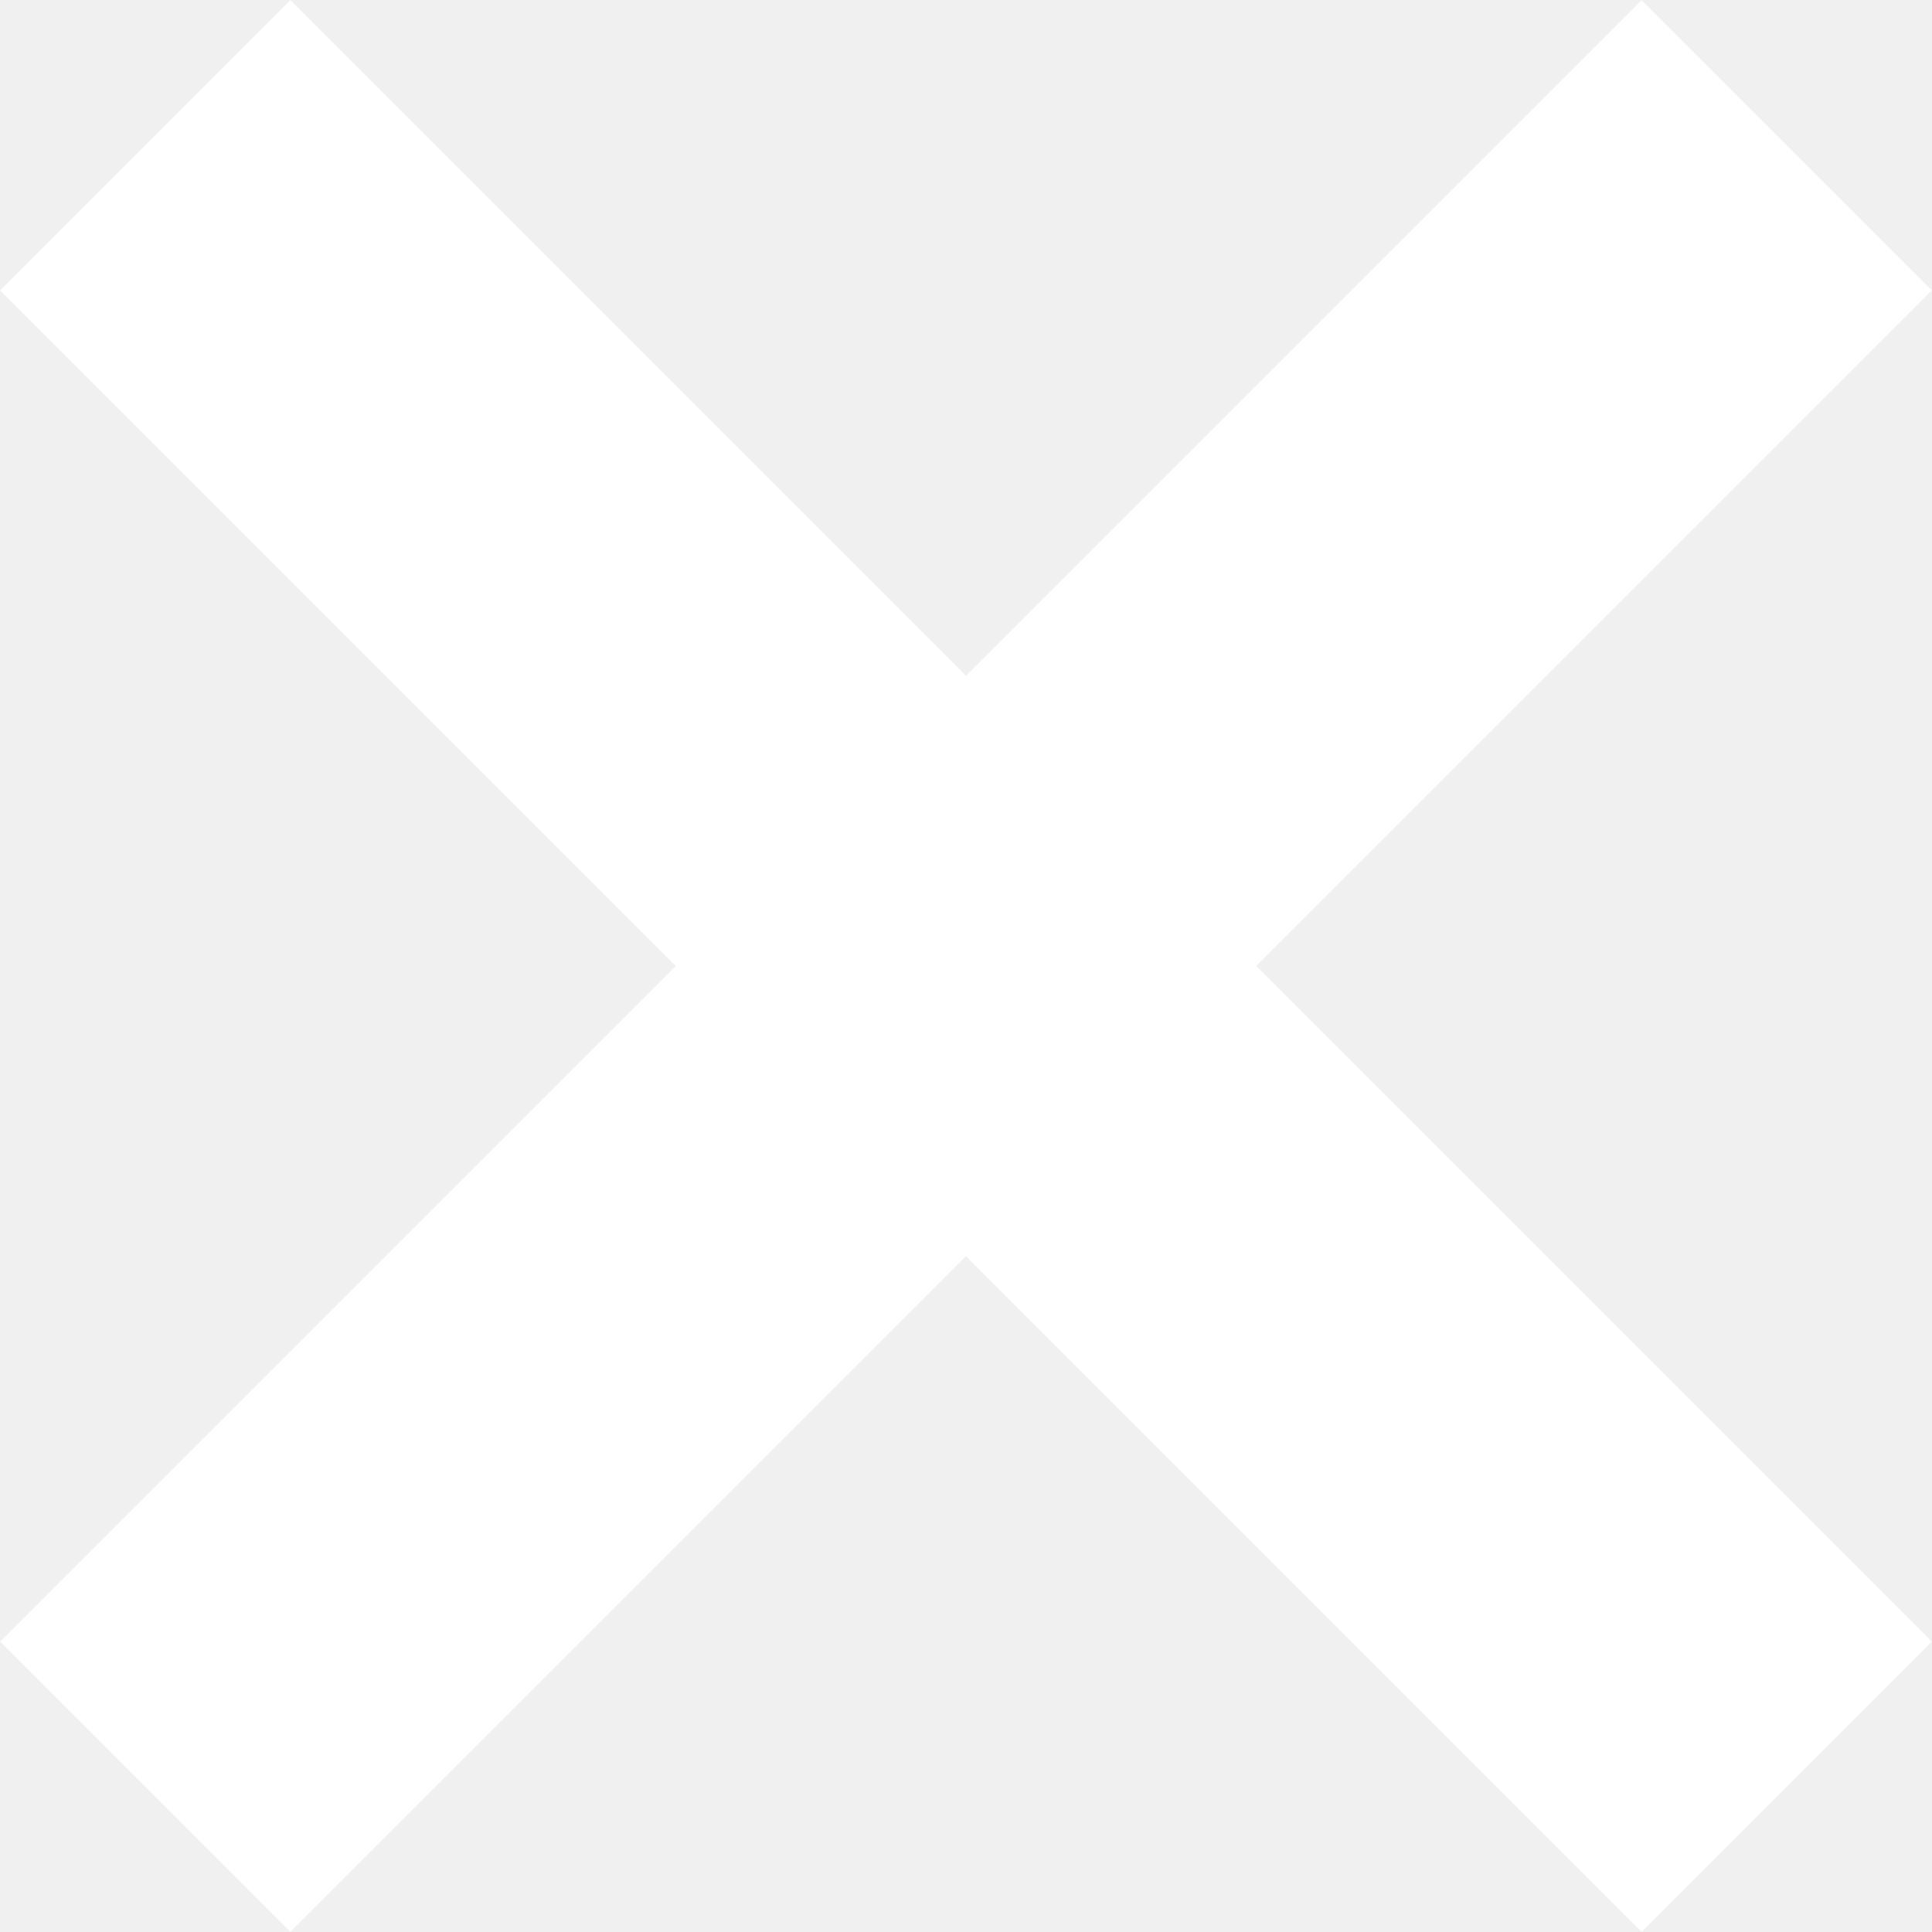
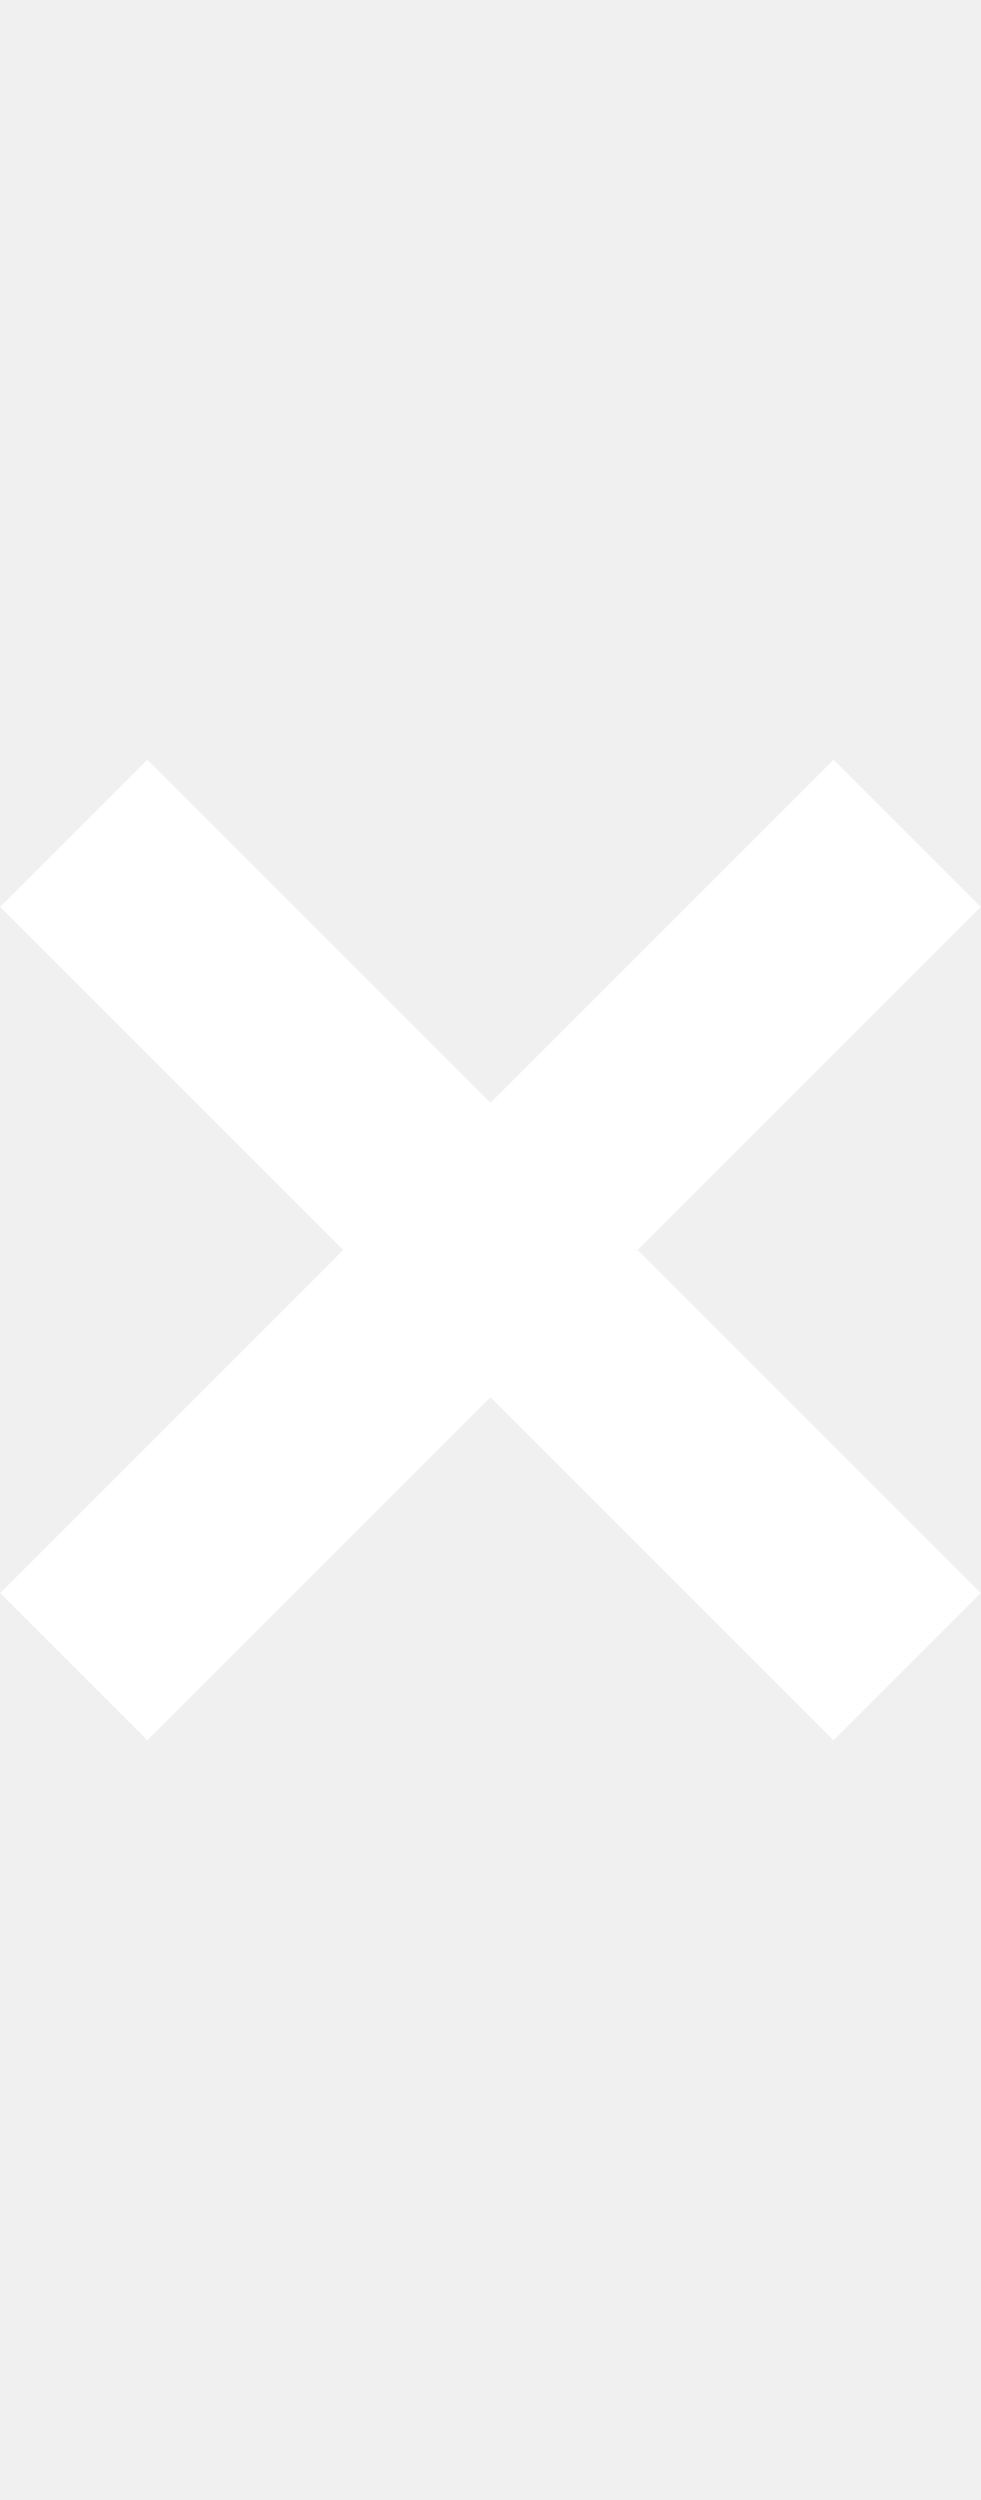
- <svg xmlns="http://www.w3.org/2000/svg" id="Layer_1" data-name="Layer 1" viewBox="0 0 23.54 23.54">
+ <svg xmlns="http://www.w3.org/2000/svg" id="Layer_1" data-name="Layer 1" viewBox="0 0 23.54 60">
  <defs>
-     <style>.cls-1{fill:none;stroke:#fff;stroke-width:5px;}</style>
+     <style>.cls-1,.cls-2{fill:none;}.cls-2{stroke:#fff;stroke-width:5px;}</style>
  </defs>
-   <path class="cls-1" d="M20,60,40,40,30,50,40,60,30,50,20,40" transform="translate(-18.23 -38.23)" />
+   <rect class="cls-1" x="1.77" width="20" height="20" />
+   <rect class="cls-1" x="1.77" y="40" width="20" height="20" />
+   <rect class="cls-1" x="1.77" y="0.5" width="20" height="20" />
+   <rect class="cls-1" x="2.11" width="19.32" height="18.82" />
+   <rect class="cls-1" x="1.77" width="20" height="20" />
+   <path class="cls-2" d="M0,40,20,20,10,30,20,40,10,30,0,20" transform="translate(1.77 0)" />
</svg>
